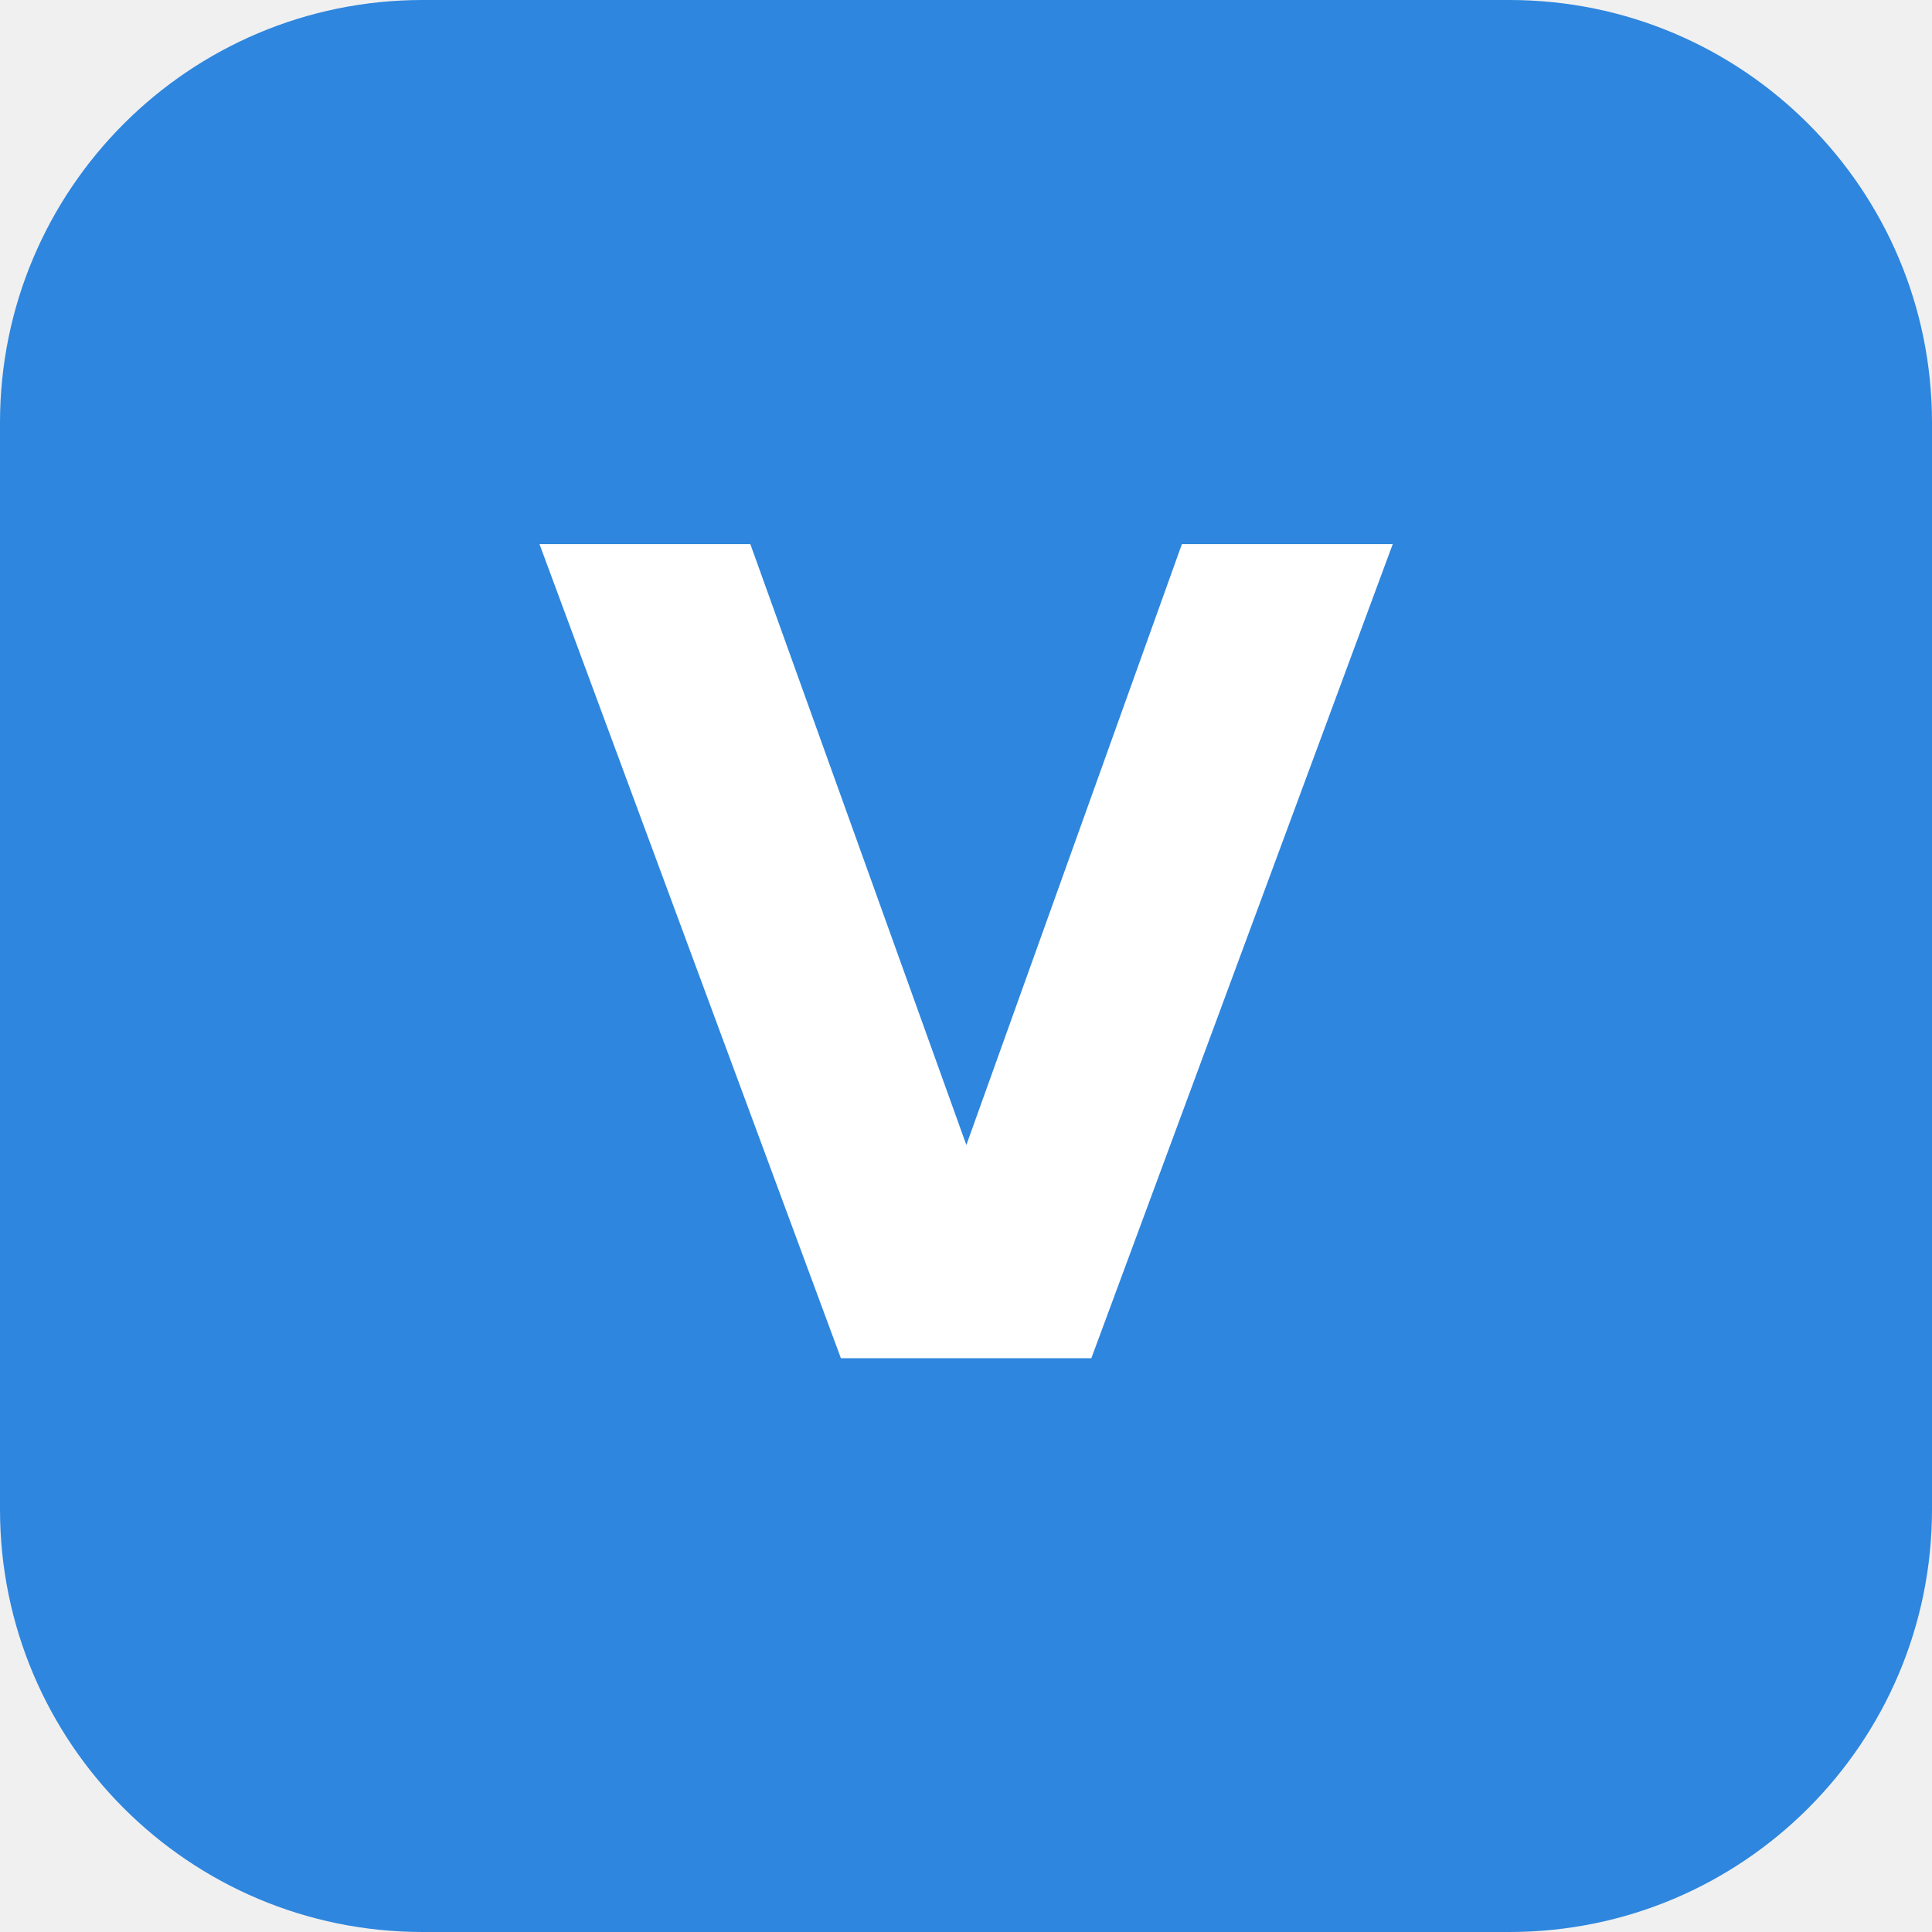
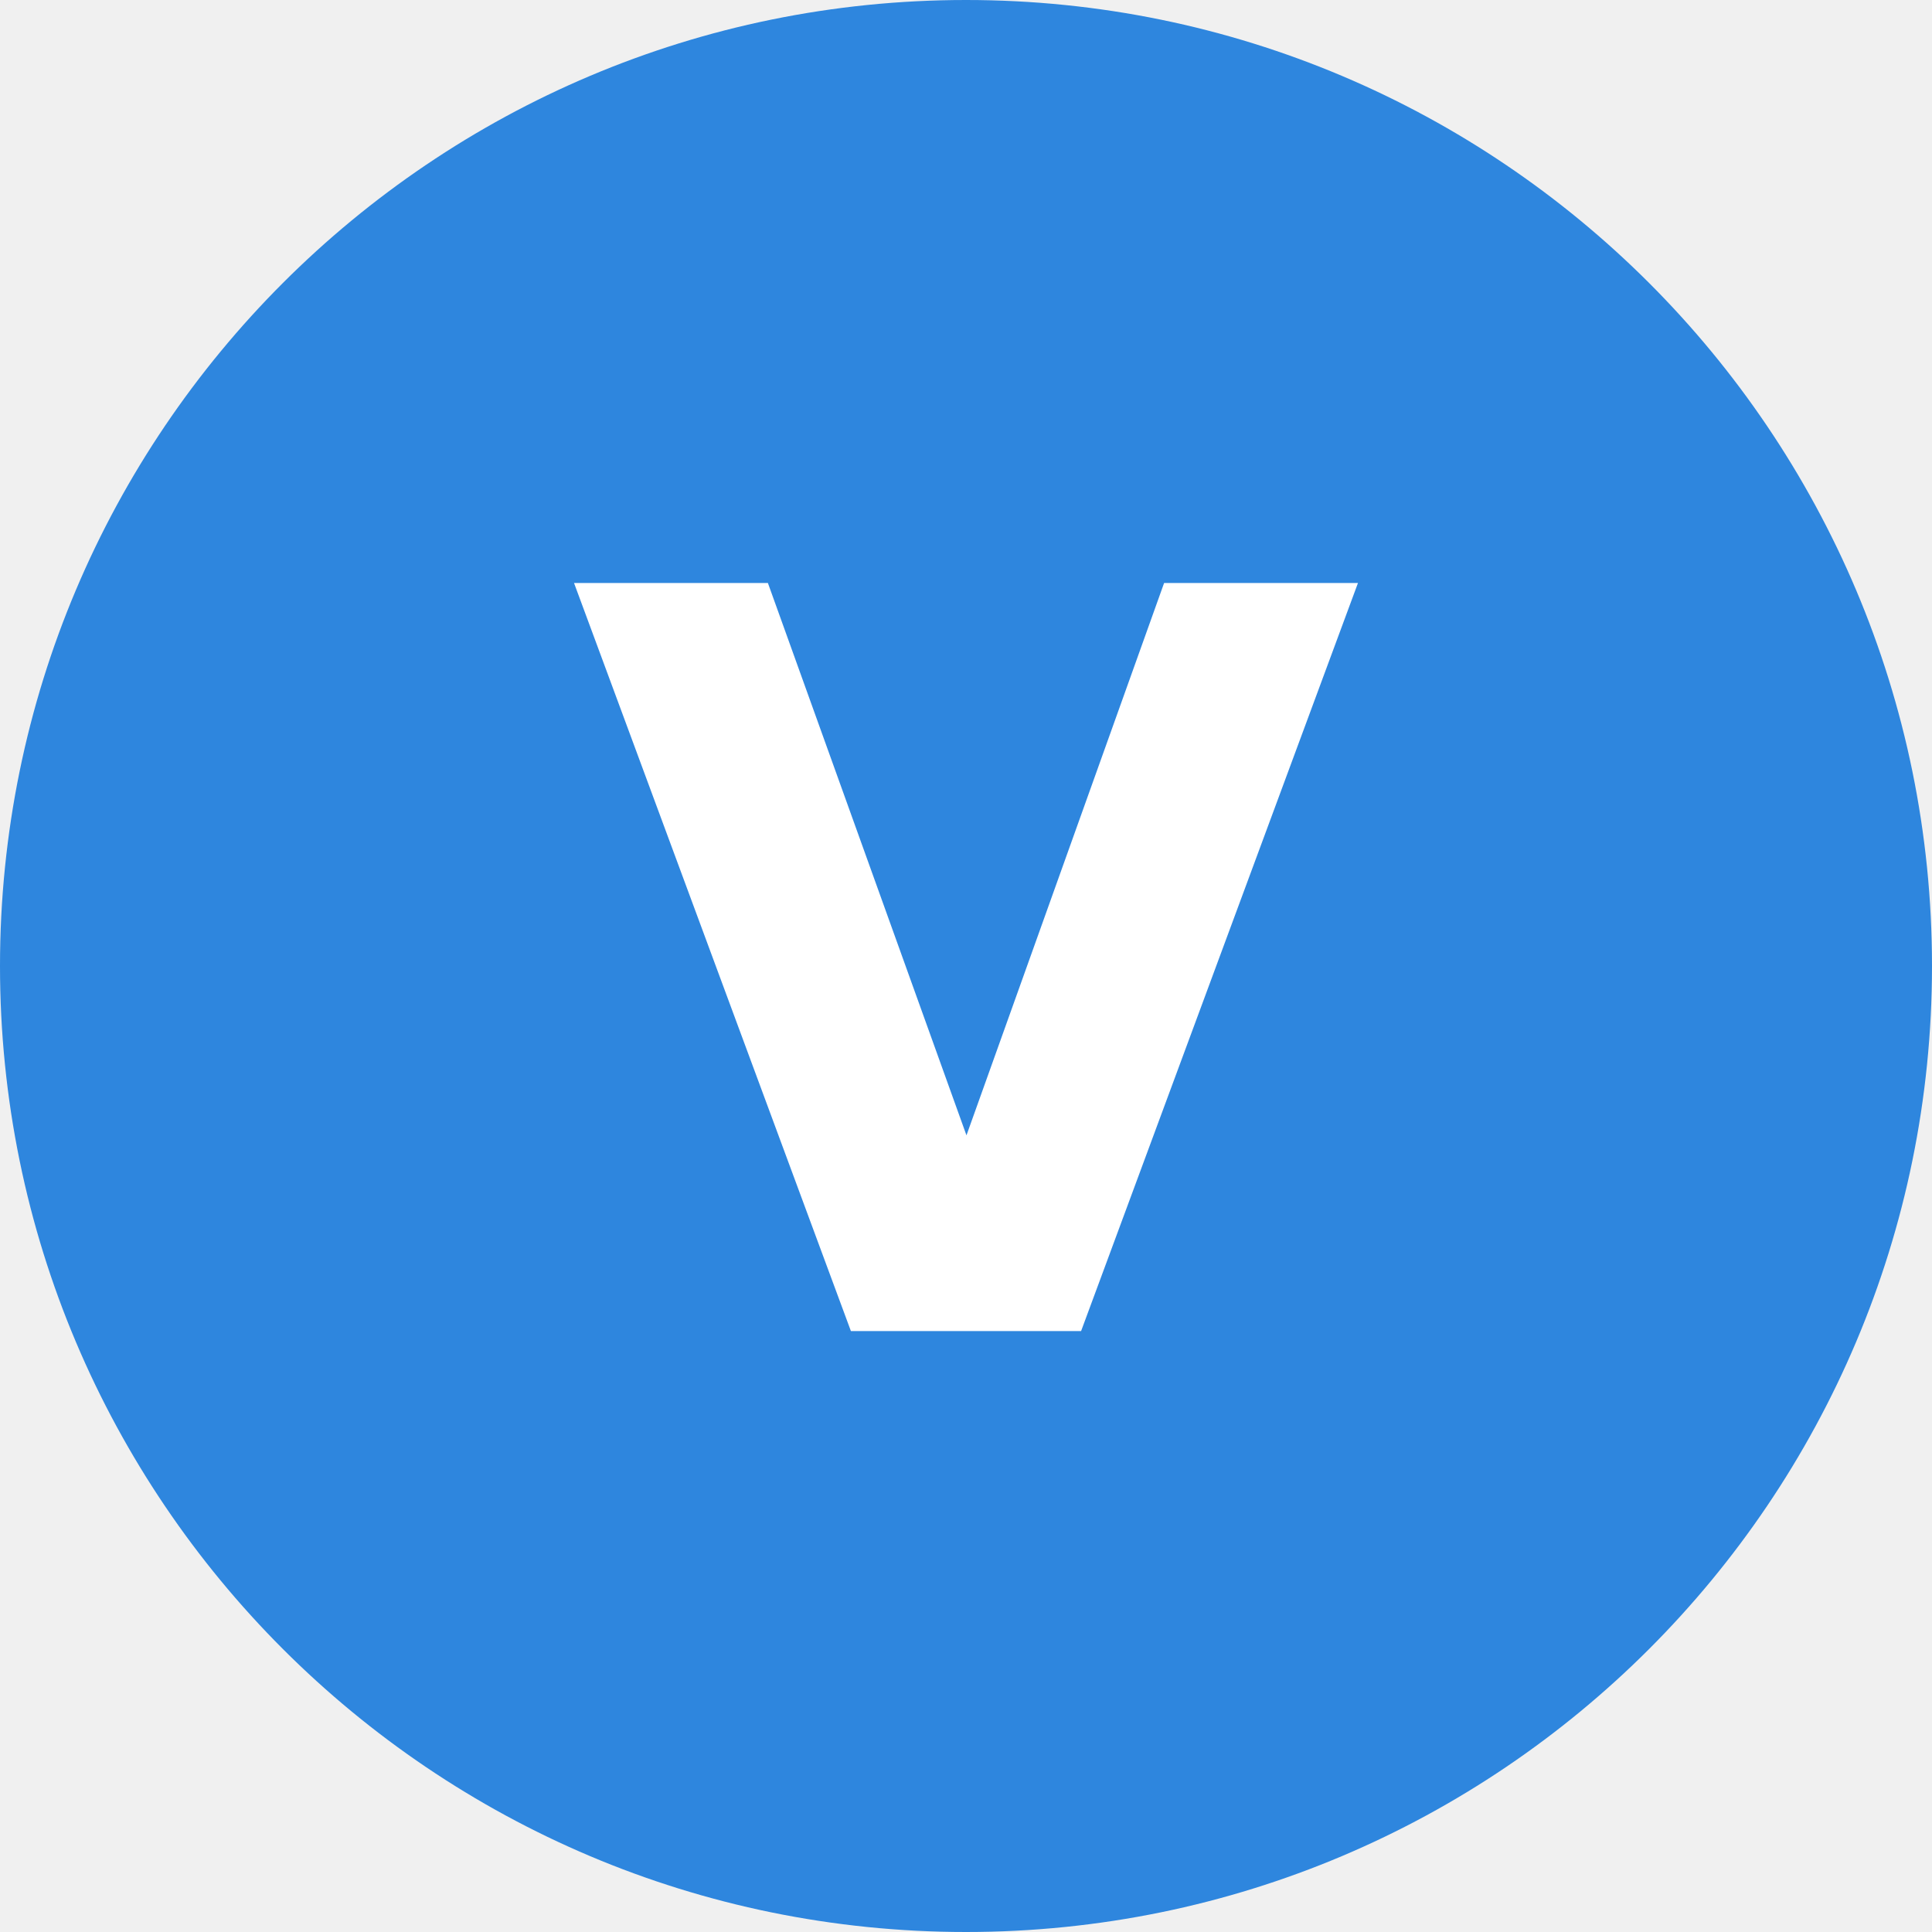
<svg xmlns="http://www.w3.org/2000/svg" width="64" height="64" viewBox="0 0 64 64">
-   <rect x="0" y="0" width="64" height="64" rx="14" ry="14" fill="#2E86DE" />
-   <text x="32.0" y="44.992" text-anchor="middle" font-family="DejaVu Sans, Noto Sans, Arial, sans-serif" font-weight="bold" font-size="37" fill="#FFFFFF">V</text>
+   <circle cx="32.0" cy="32.0" r="32.0" fill="#2E86DE" />
+   <text x="32.0" y="44.096" text-anchor="middle" font-family="DejaVu Sans, Noto Sans, Arial, sans-serif" font-weight="bold" font-size="34" fill="#FFFFFF">V</text>
</svg>
